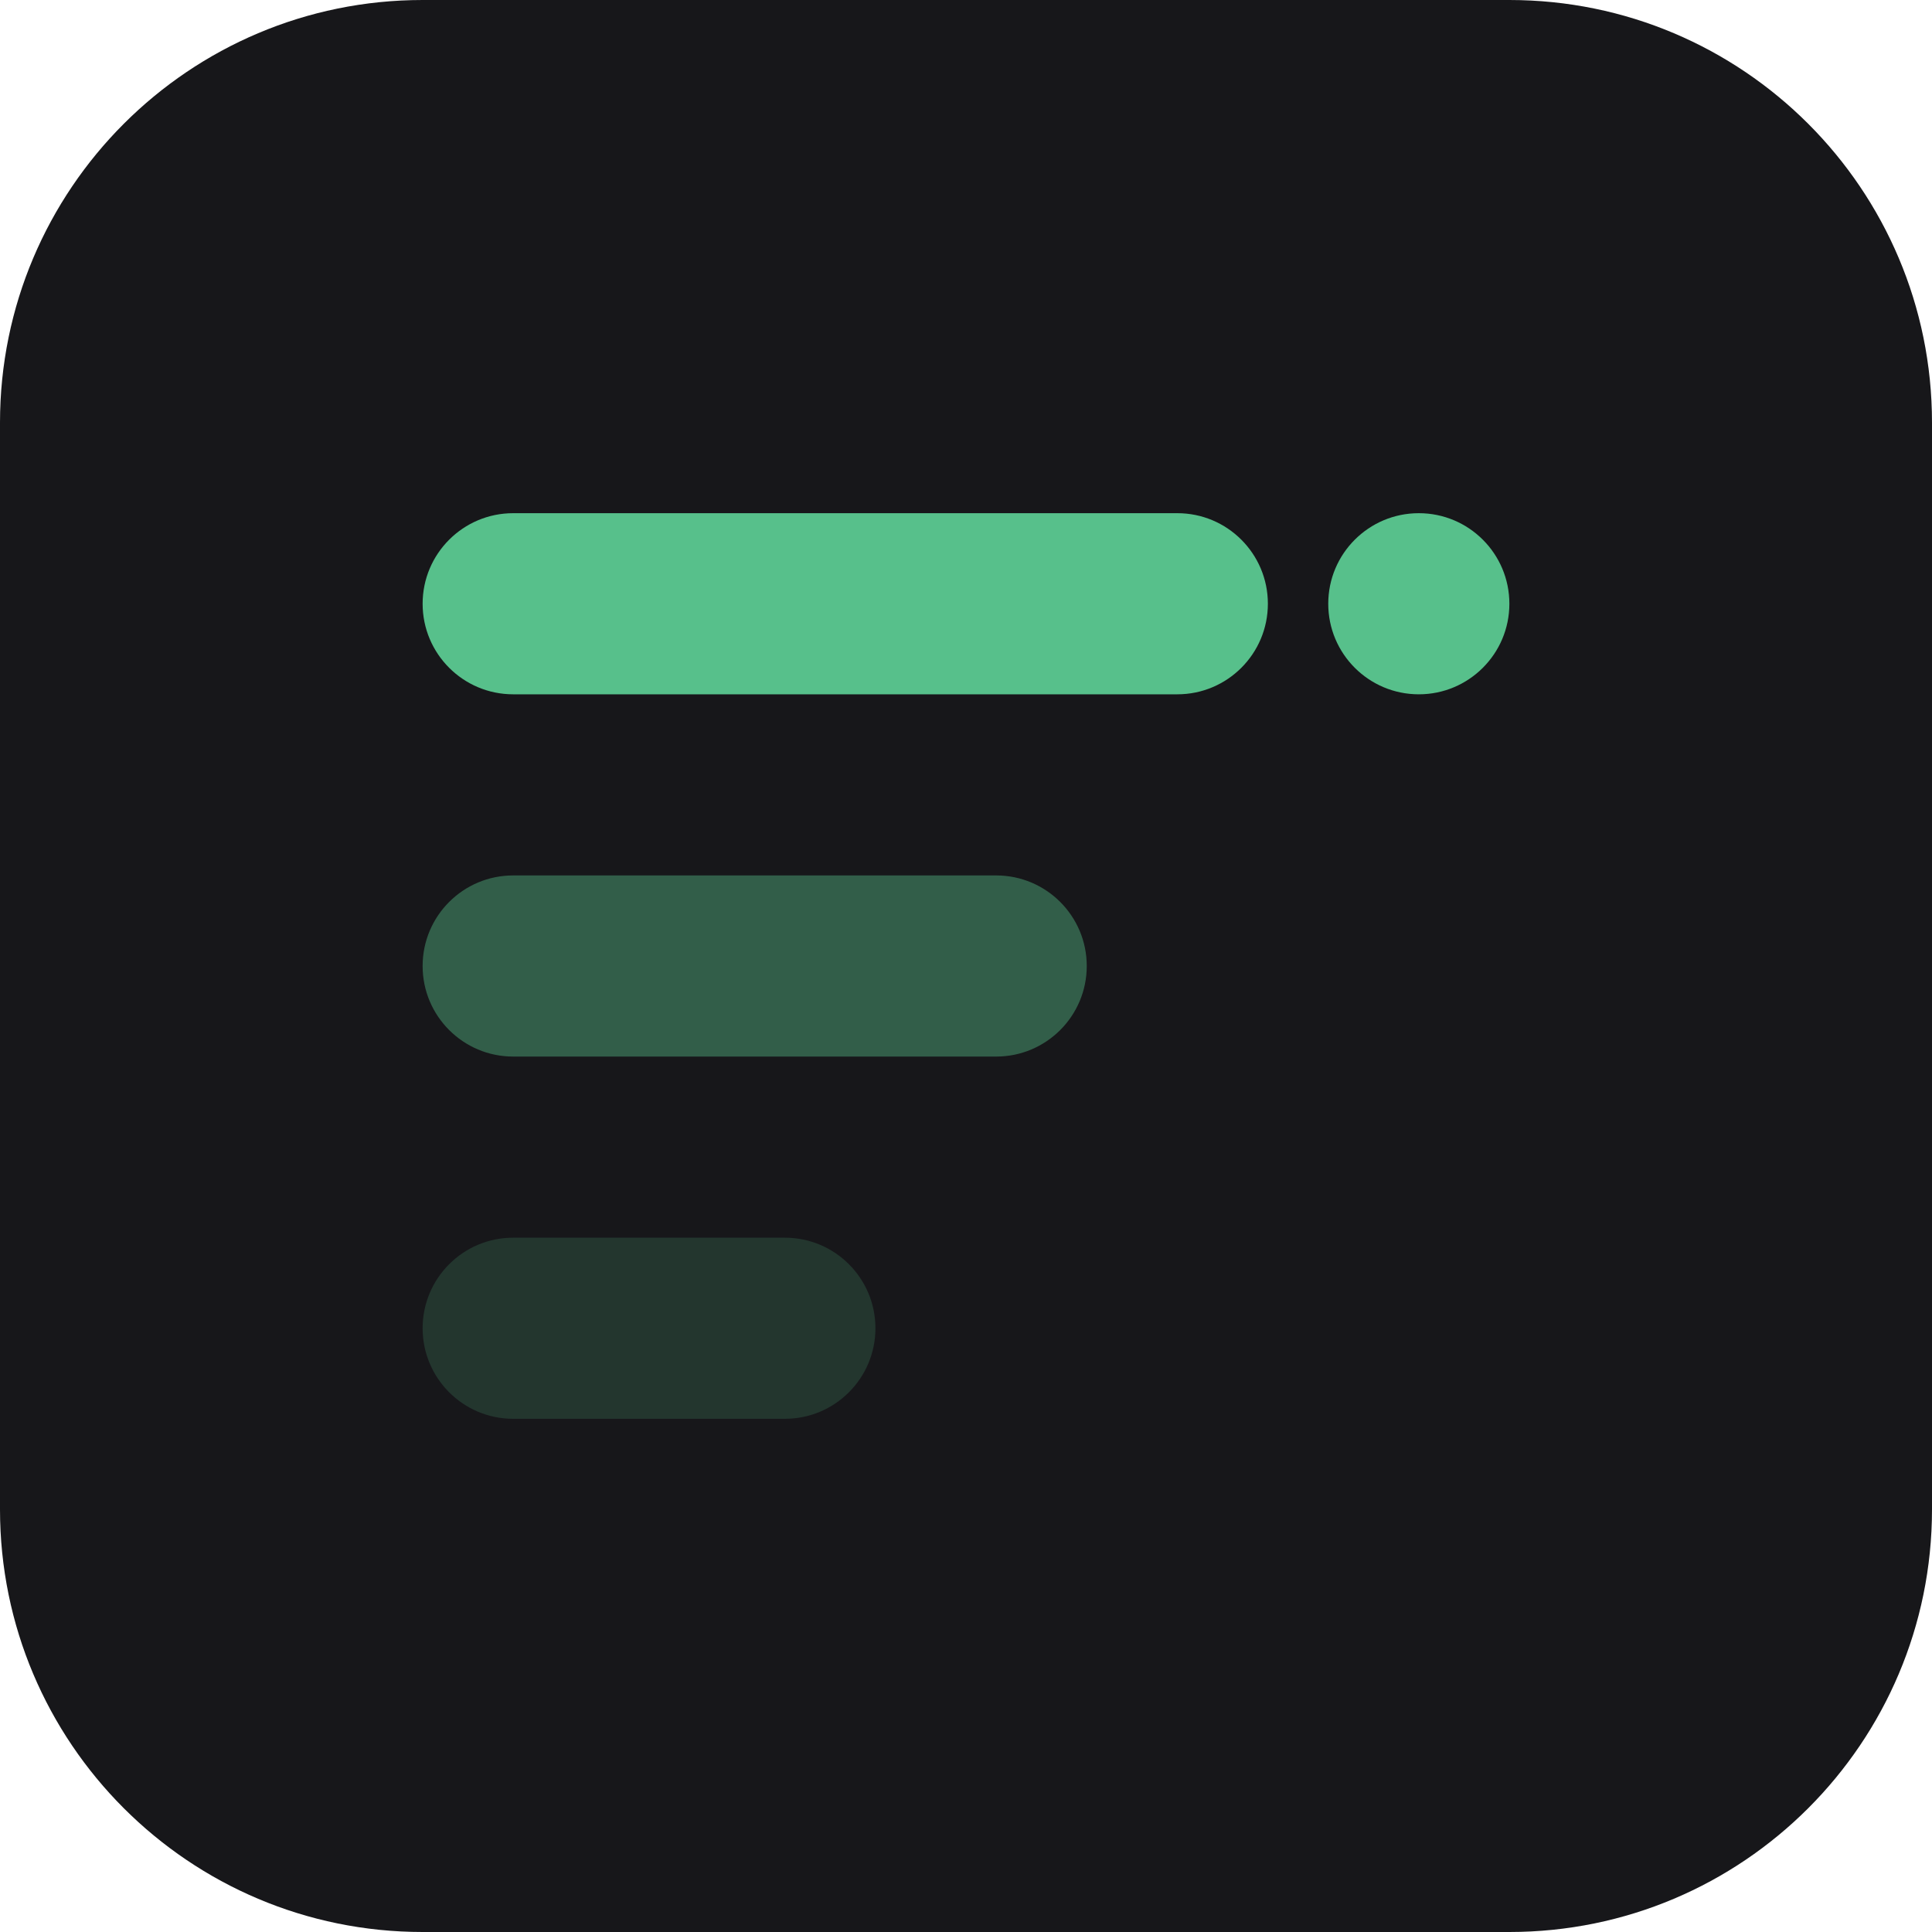
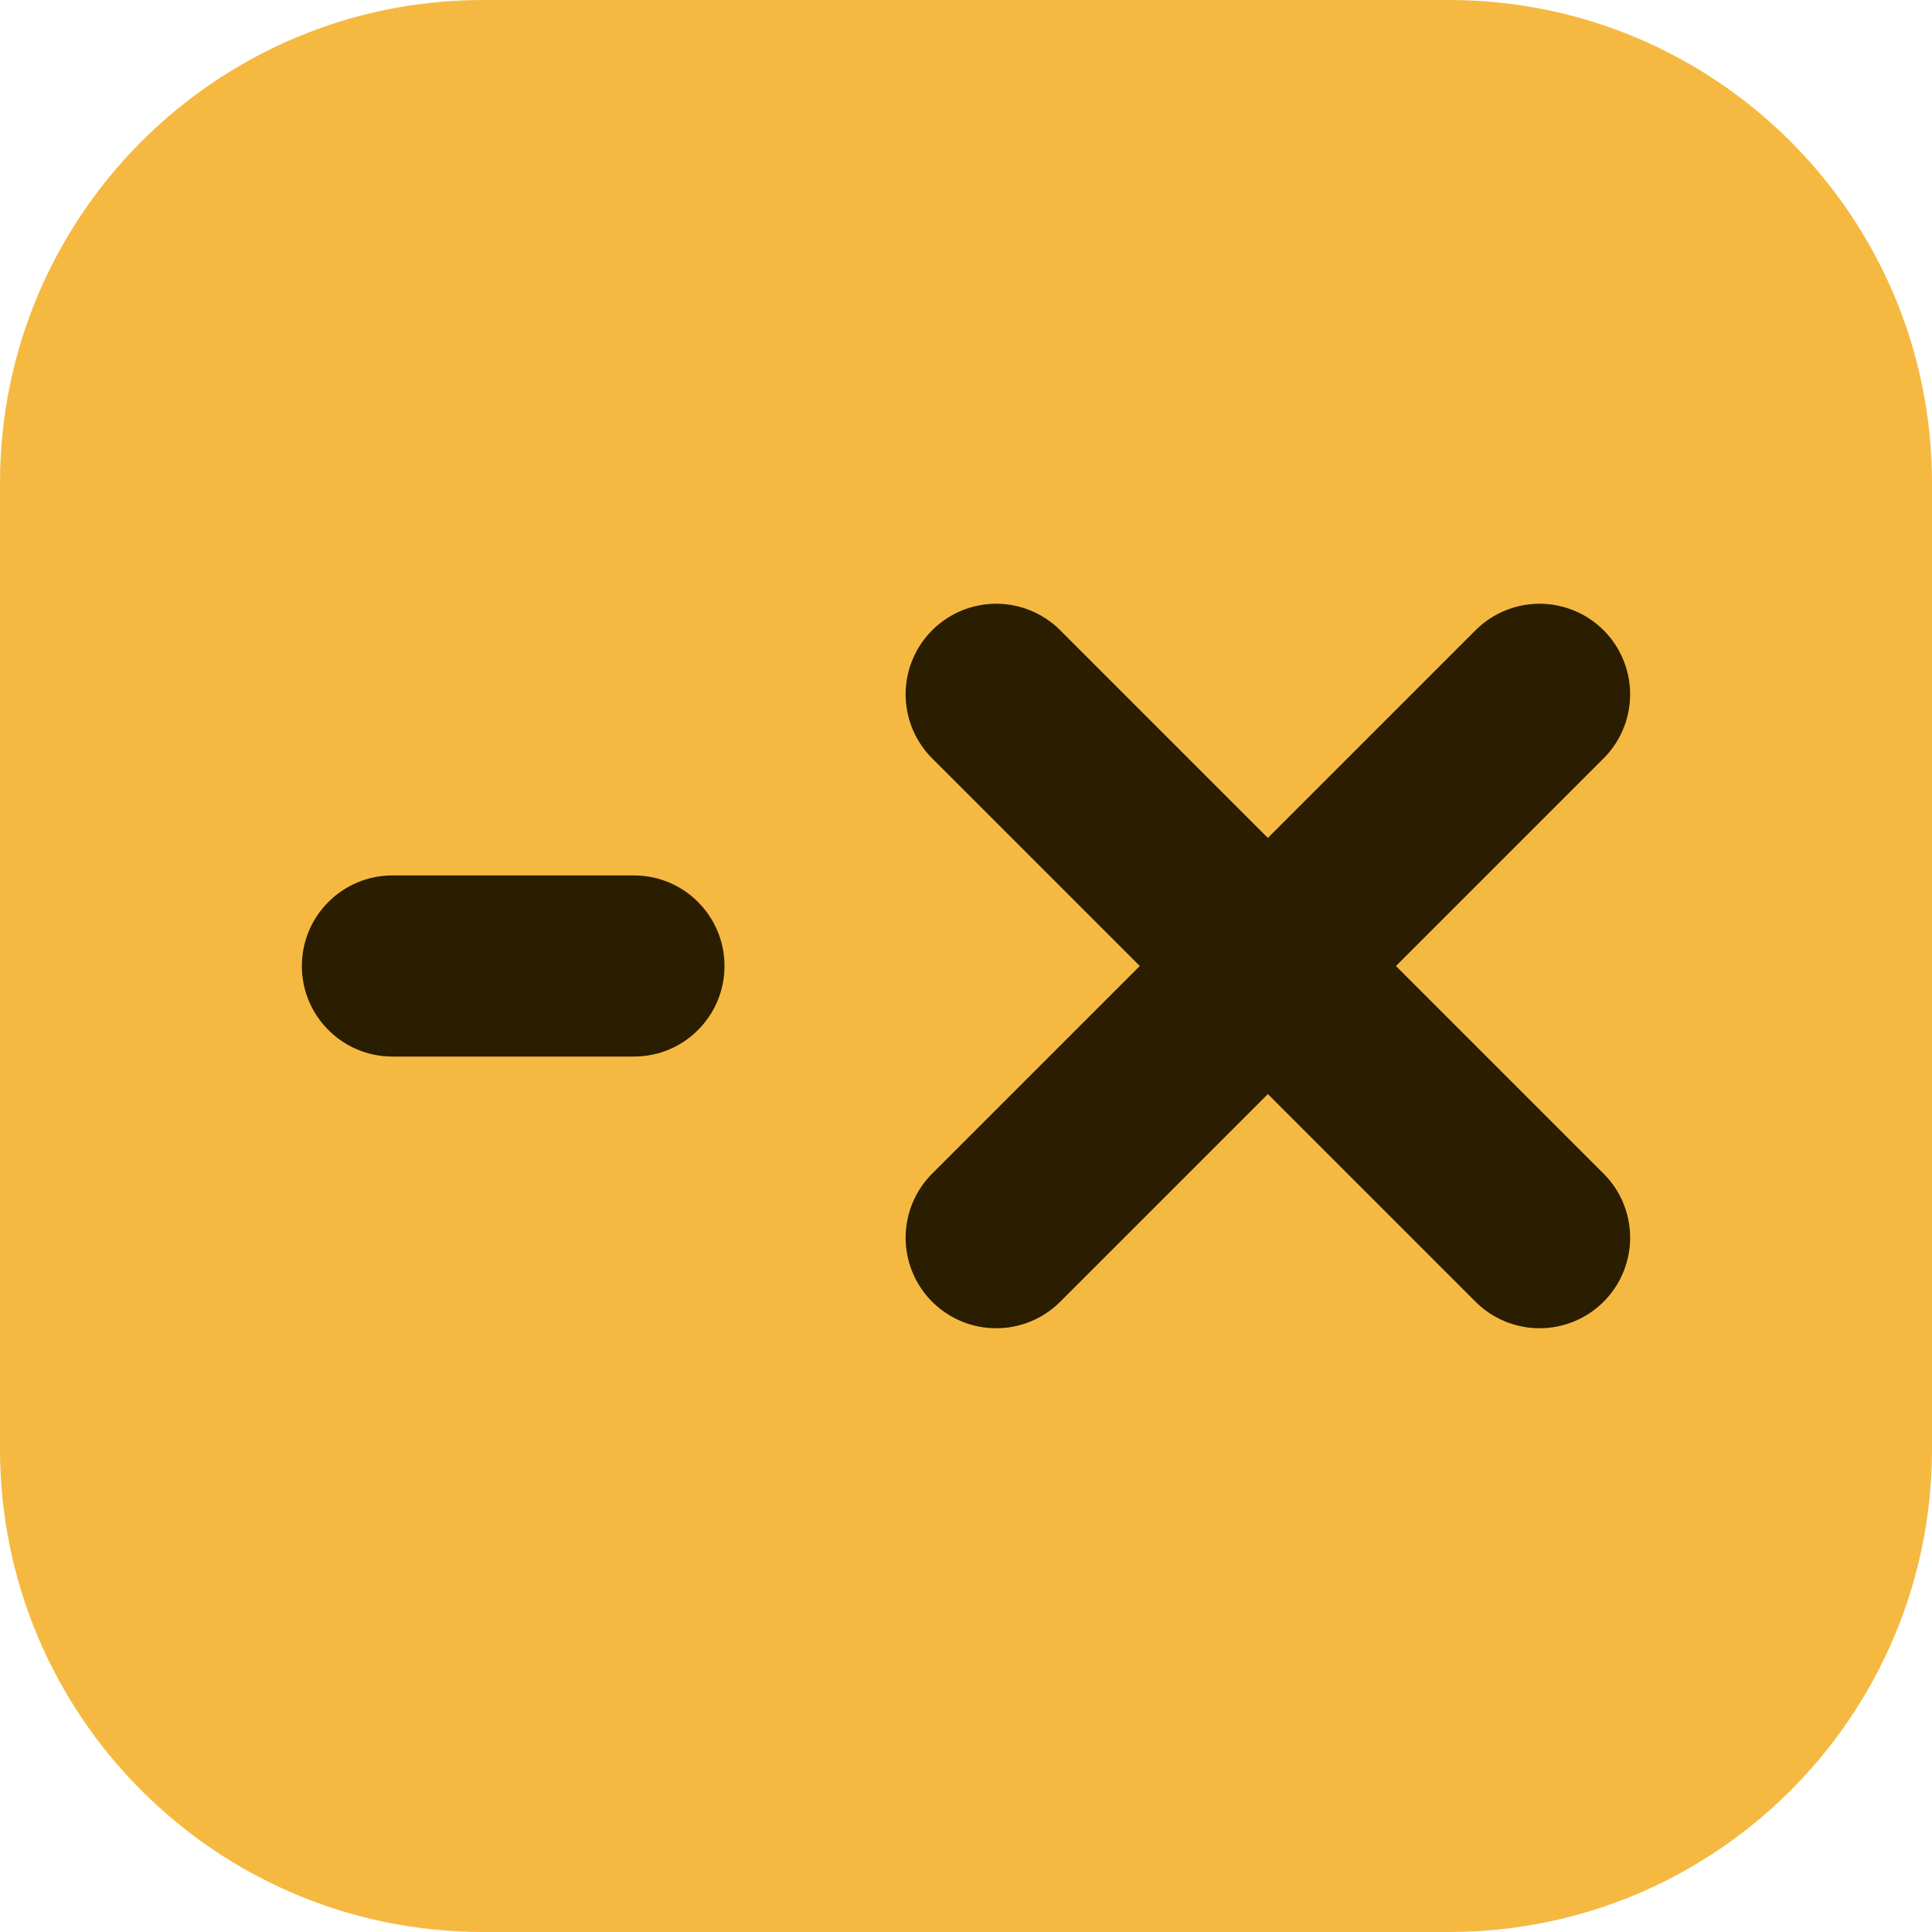
- <svg xmlns="http://www.w3.org/2000/svg" viewBox="0 0 64 64" width="64" height="64" role="img" aria-labelledby="t">
-   <rect width="64" height="64" rx="14" fill="#17171a" />
-   <rect x="14" y="17" width="28" height="6" rx="3" fill="#57c08b" />
-   <circle cx="47" cy="20" r="3" fill="#57c08b" />
-   <rect x="14" y="29" width="22" height="6" rx="3" fill="#57c08b" opacity="0.42" />
-   <rect x="14" y="41" width="15" height="6" rx="3" fill="#57c08b" opacity="0.18" />
+ <svg xmlns="http://www.w3.org/2000/svg" viewBox="0 0 64 64" width="64" height="64" role="img" aria-label="awesome-x">
+   <rect width="64" height="64" rx="16" fill="#f5b942" />
+   <rect x="10" y="29" width="14" height="6" rx="3" fill="#2a1d00" />
+   <path d="M33 23L51 41M51 23L33 41" stroke="#2a1d00" stroke-width="6" stroke-linecap="round" />
</svg>
